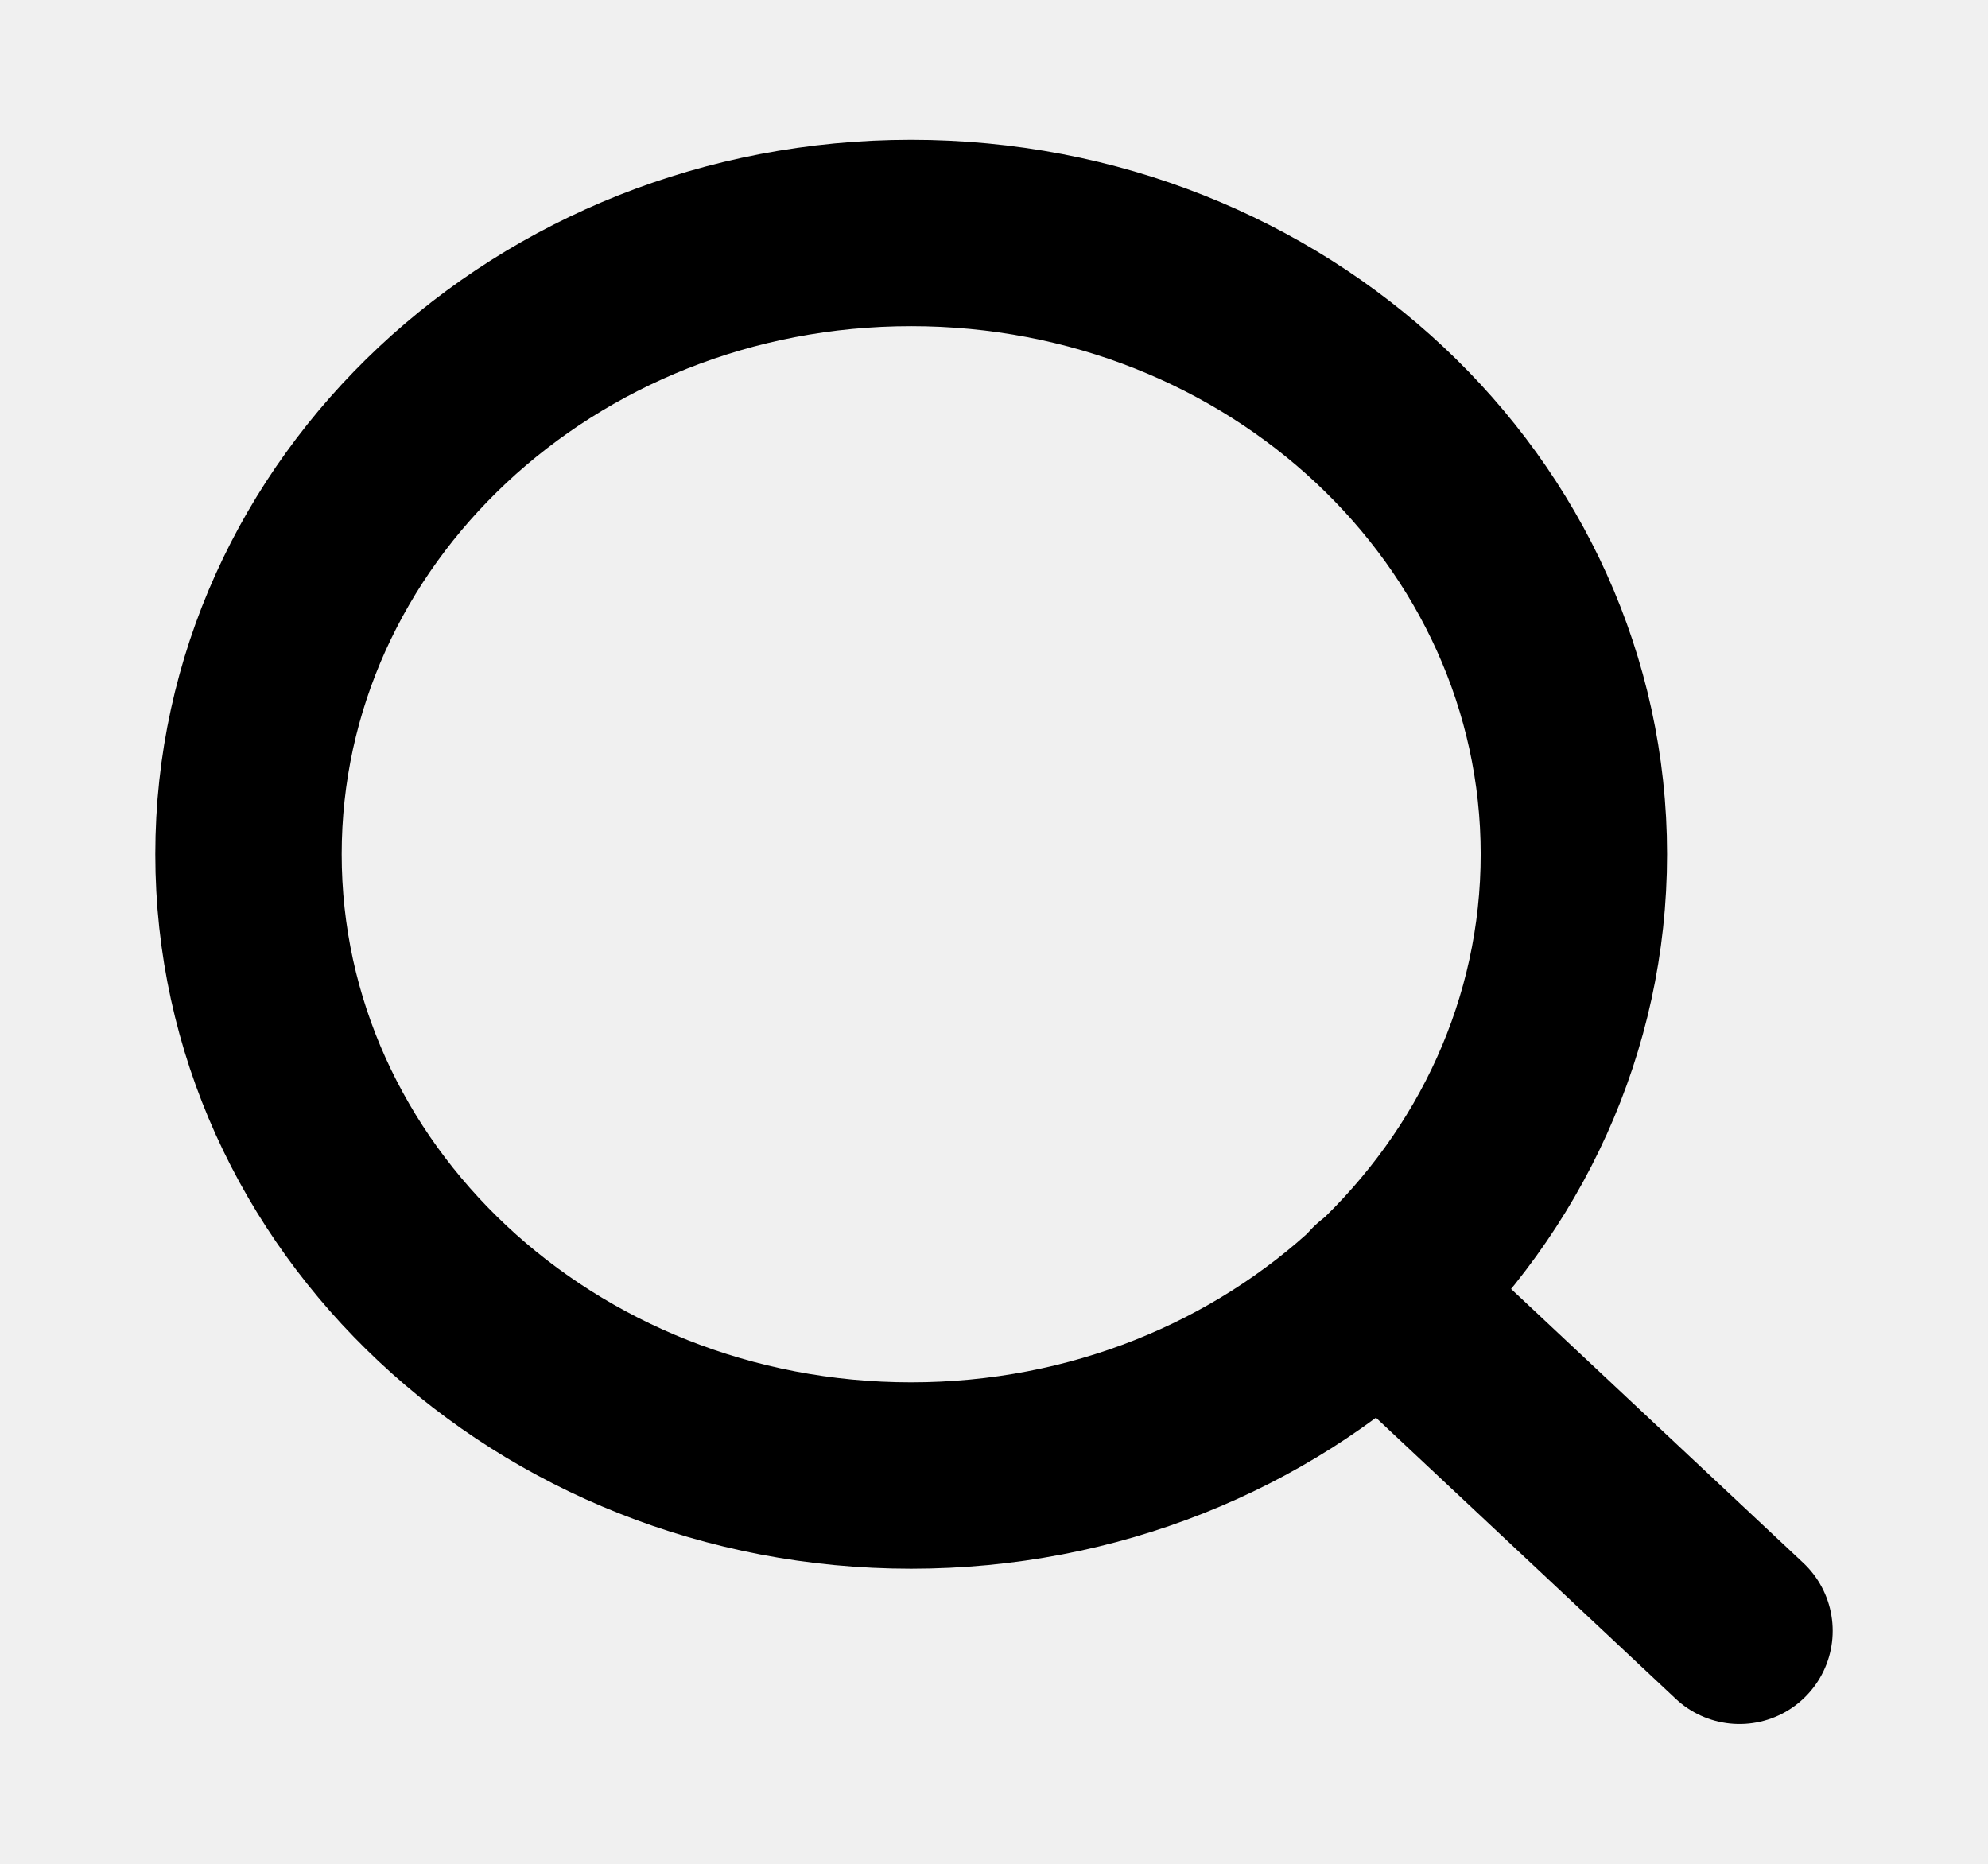
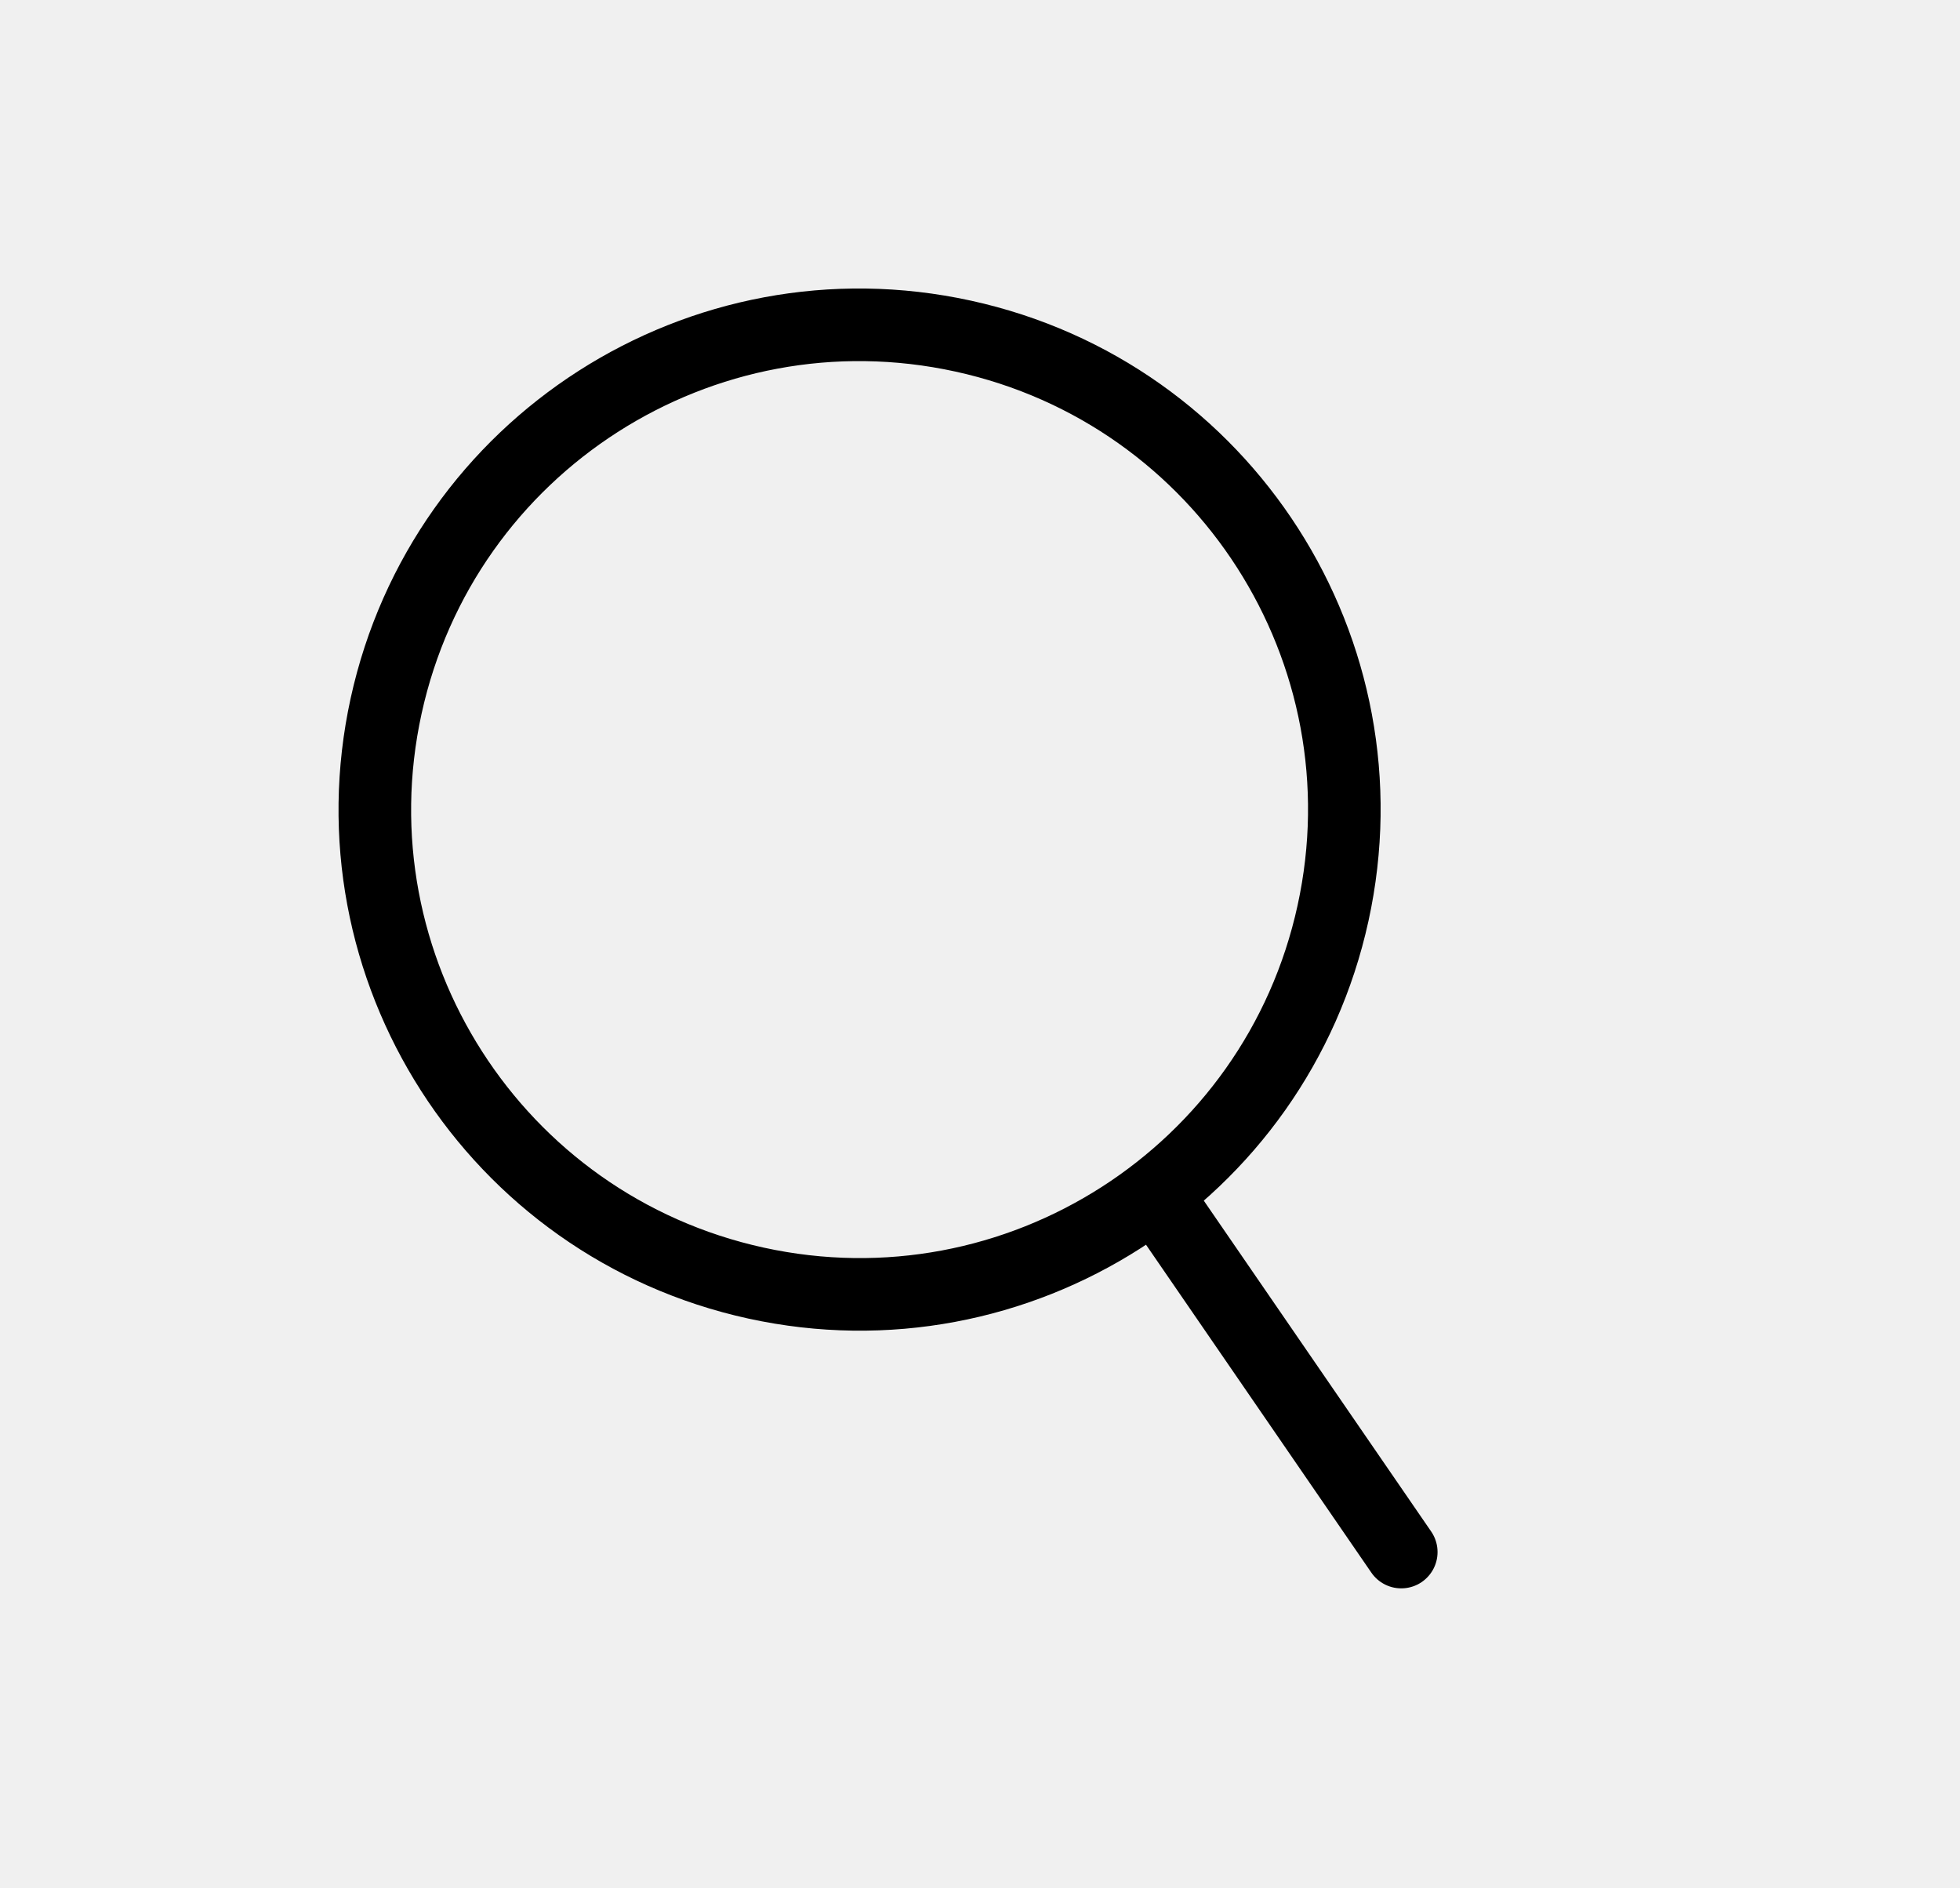
- <svg xmlns="http://www.w3.org/2000/svg" width="16" height="15" viewBox="0 0 16 15" fill="none">
-   <path d="M7.333 11.875C10.279 11.875 12.667 9.636 12.667 6.875C12.667 4.114 10.279 1.875 7.333 1.875C4.388 1.875 2 4.114 2 6.875C2 9.636 4.388 11.875 7.333 11.875Z" stroke="black" stroke-width="1.5" stroke-linecap="round" stroke-linejoin="round" />
-   <path d="M14 13.125L11.1 10.406" stroke="black" stroke-width="1.5" stroke-linecap="round" stroke-linejoin="round" />
+ <svg xmlns="http://www.w3.org/2000/svg" width="27" height="26" viewBox="0 0 27 26" fill="none">
+   <g clip-path="url(#clip0_122_143)">
+     <path d="M10.414 17.674C14.015 18.462 17.575 16.181 18.363 12.579C19.152 8.978 16.871 5.418 13.269 4.63C9.667 3.841 6.108 6.122 5.319 9.724C4.531 13.326 6.812 16.885 10.414 17.674Z" stroke="black" stroke-linecap="round" stroke-linejoin="round" />
+     <path d="M19.303 21.379L16.112 16.736" stroke="black" stroke-linecap="round" stroke-linejoin="round" />
+   </g>
+   <defs>
+     <clipPath id="clip0_122_143">
+       <rect width="22.677" height="21.259" fill="white" transform="translate(4.5459) rotate(12.3479)" />
+     </clipPath>
+   </defs>
</svg>
